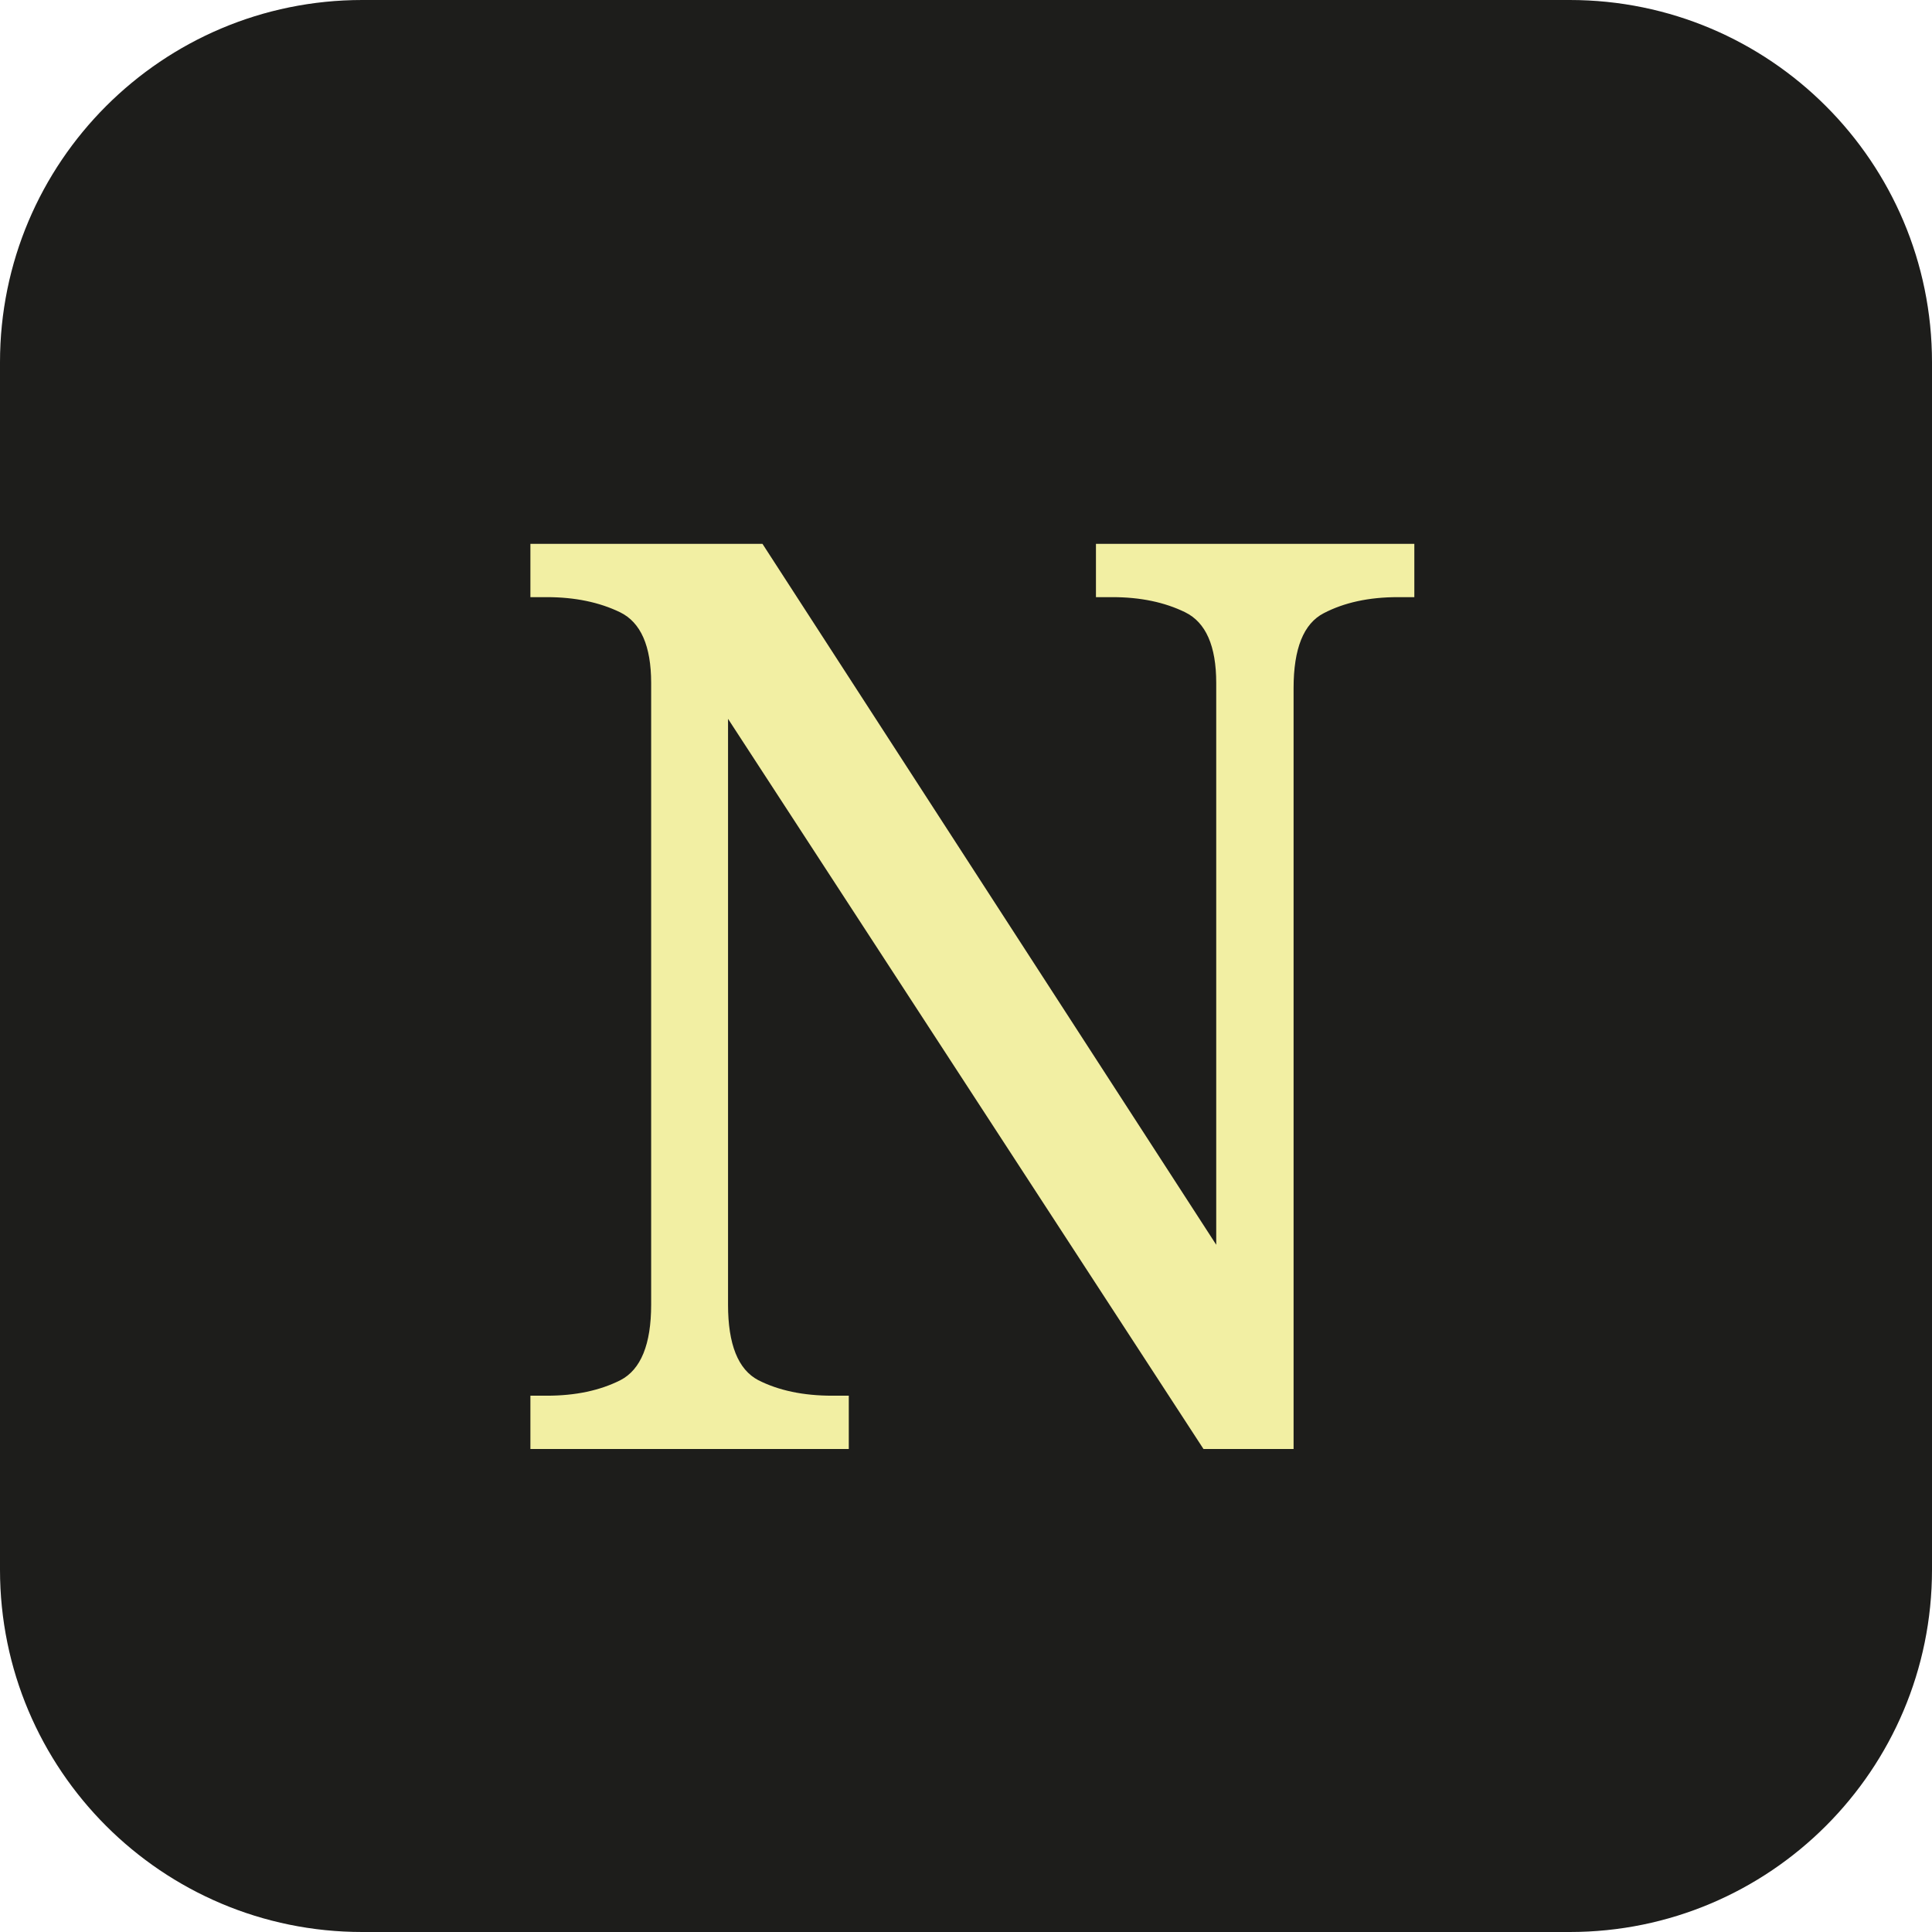
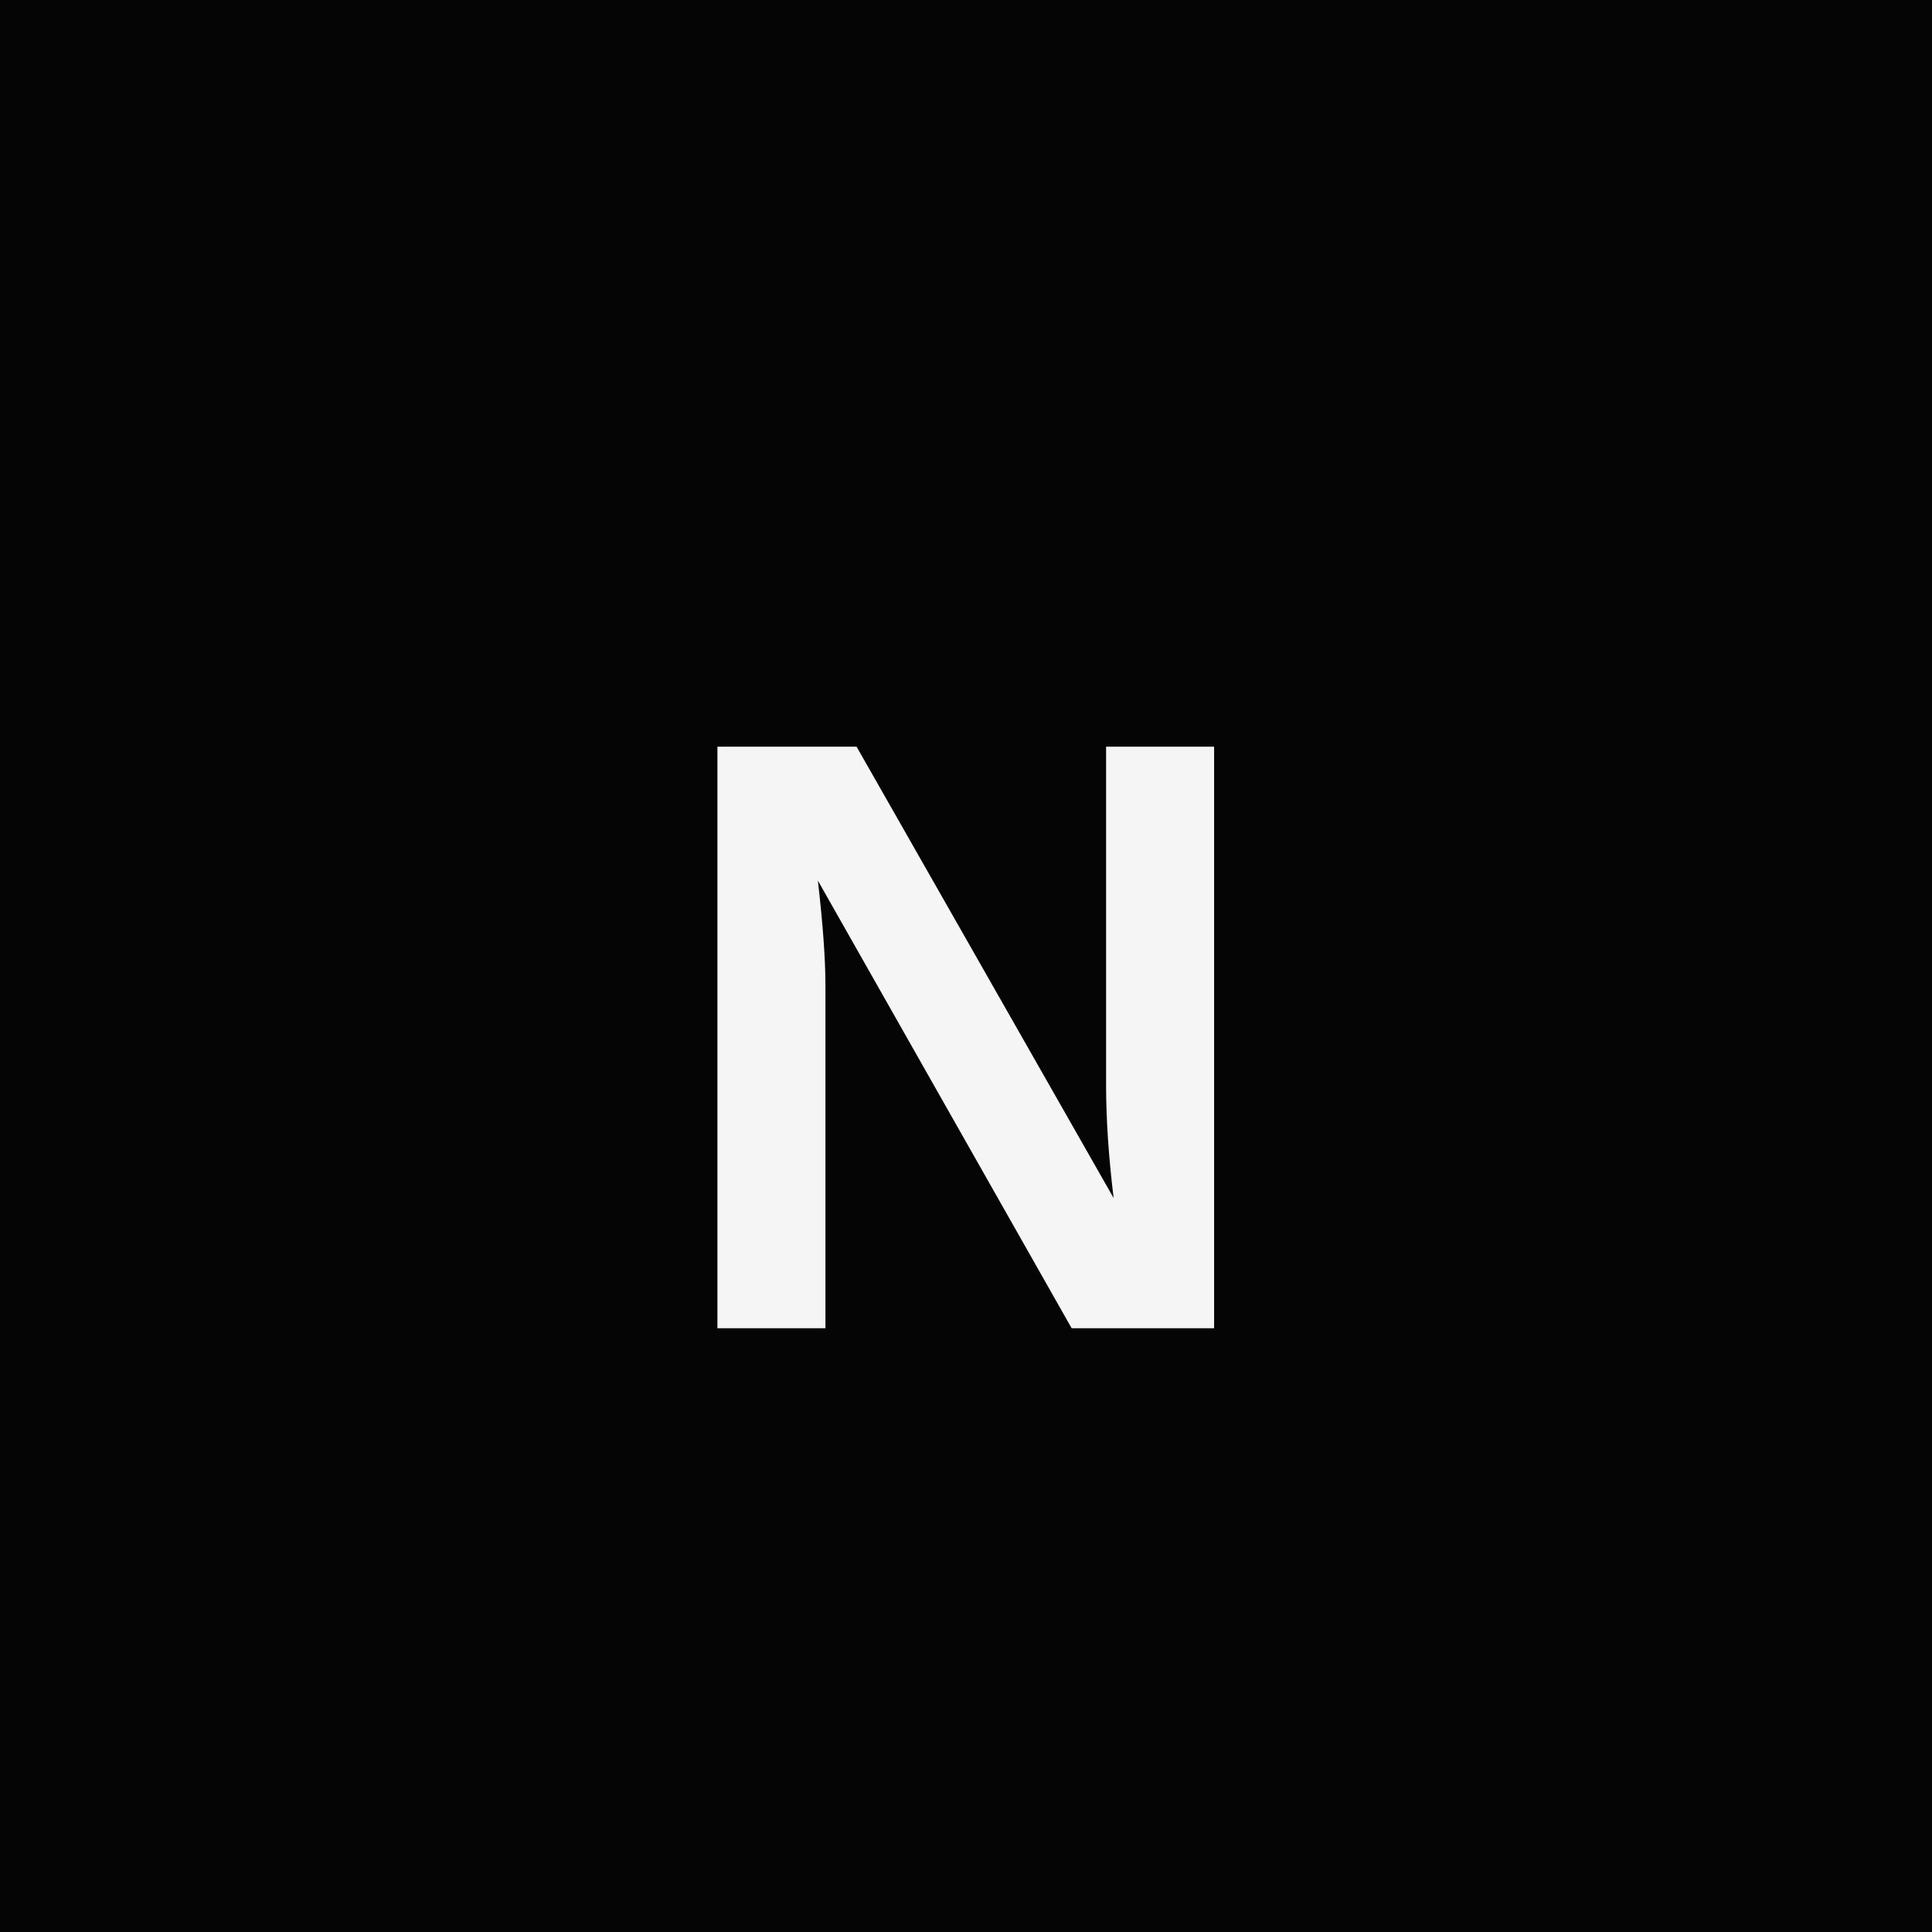
<svg xmlns="http://www.w3.org/2000/svg" viewBox="0 0 64 64" role="img" aria-label="NARA Studio">
-   <rect width="64" height="64" rx="12" fill="#1d1d1b" />
-   <text x="32" y="48" text-anchor="middle" font-family="Georgia, serif" font-size="42" fill="#f2efa3">N</text>
+   <rect width="64" height="64" fill="#050505" />
+   <text x="32" y="44" text-anchor="middle" font-family="Arial, Helvetica, sans-serif" font-size="28" font-weight="700" letter-spacing="1" fill="#f5f5f5">N</text>
</svg>
